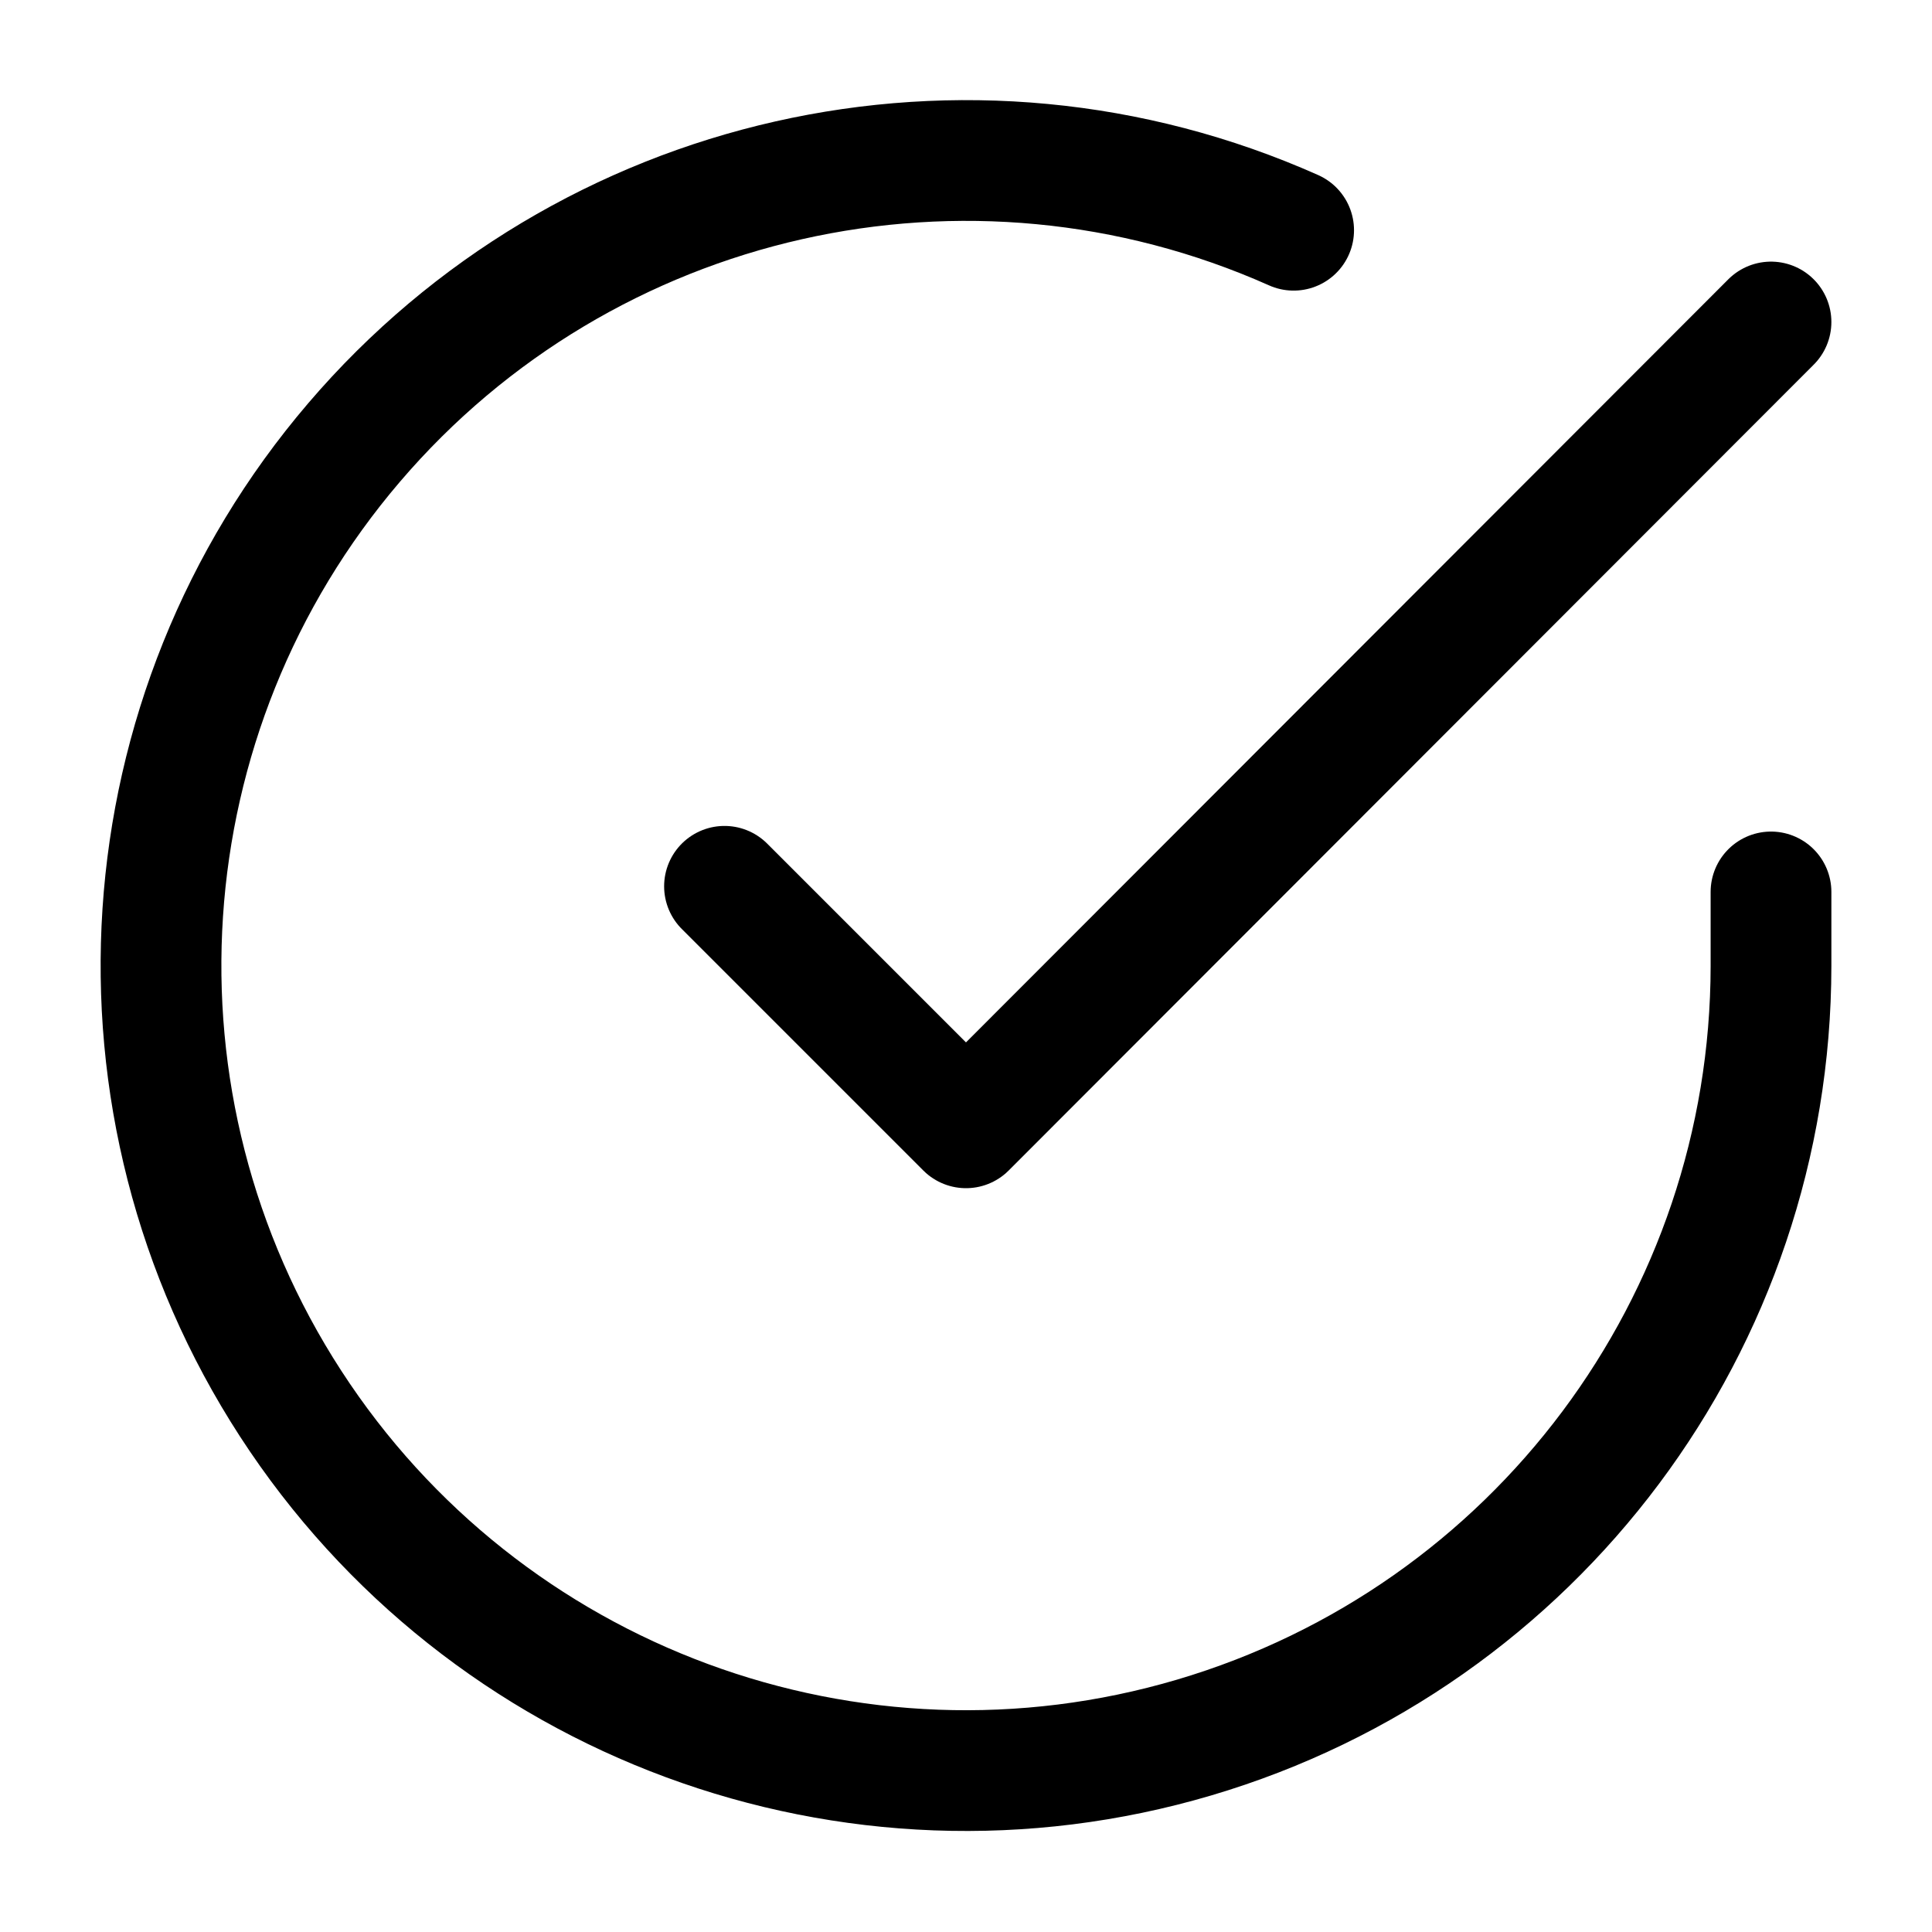
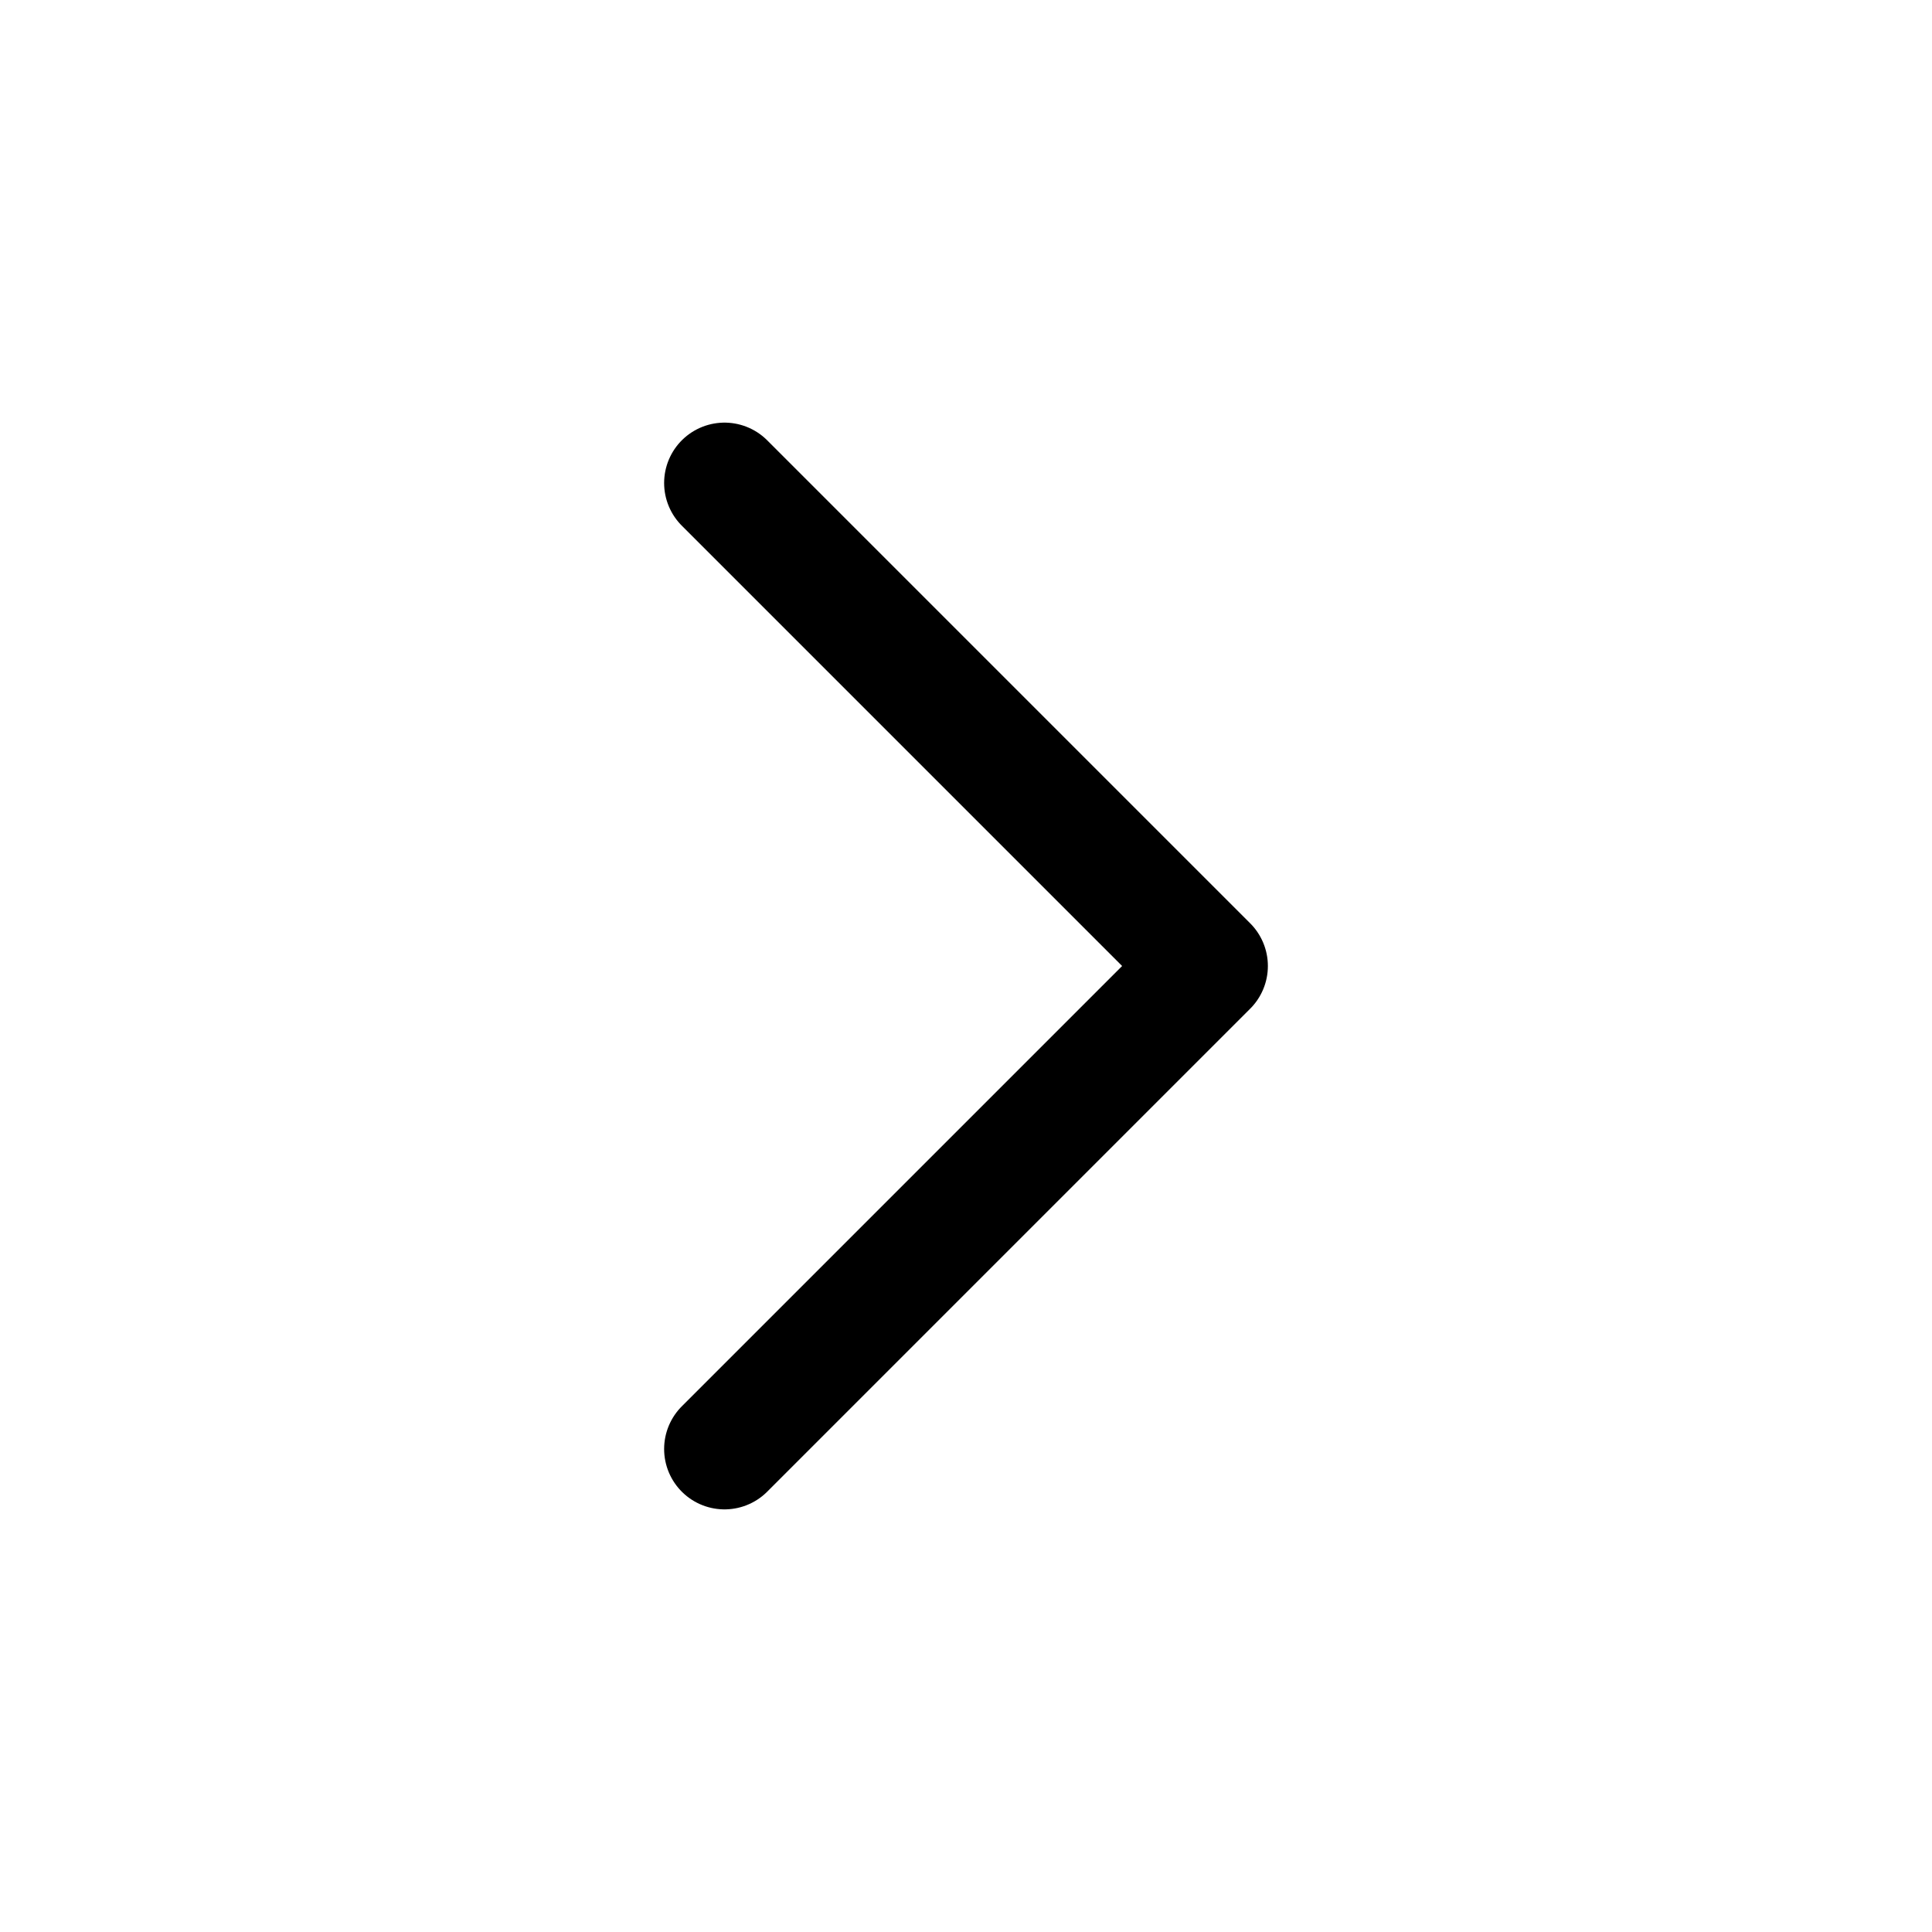
<svg xmlns="http://www.w3.org/2000/svg" width="24" height="24" viewBox="0 0 24 24" fill="none" stroke="currentColor" stroke-width="1.5" stroke-linecap="round" stroke-linejoin="round">
-   <path d="M22 11.08V12a10 10 0 1 1-5.93-9.14" />
-   <polyline points="22 4 12 14.01 9 11.01" />
+   <polyline points="9 18 15 12 9 6" />
</svg>
